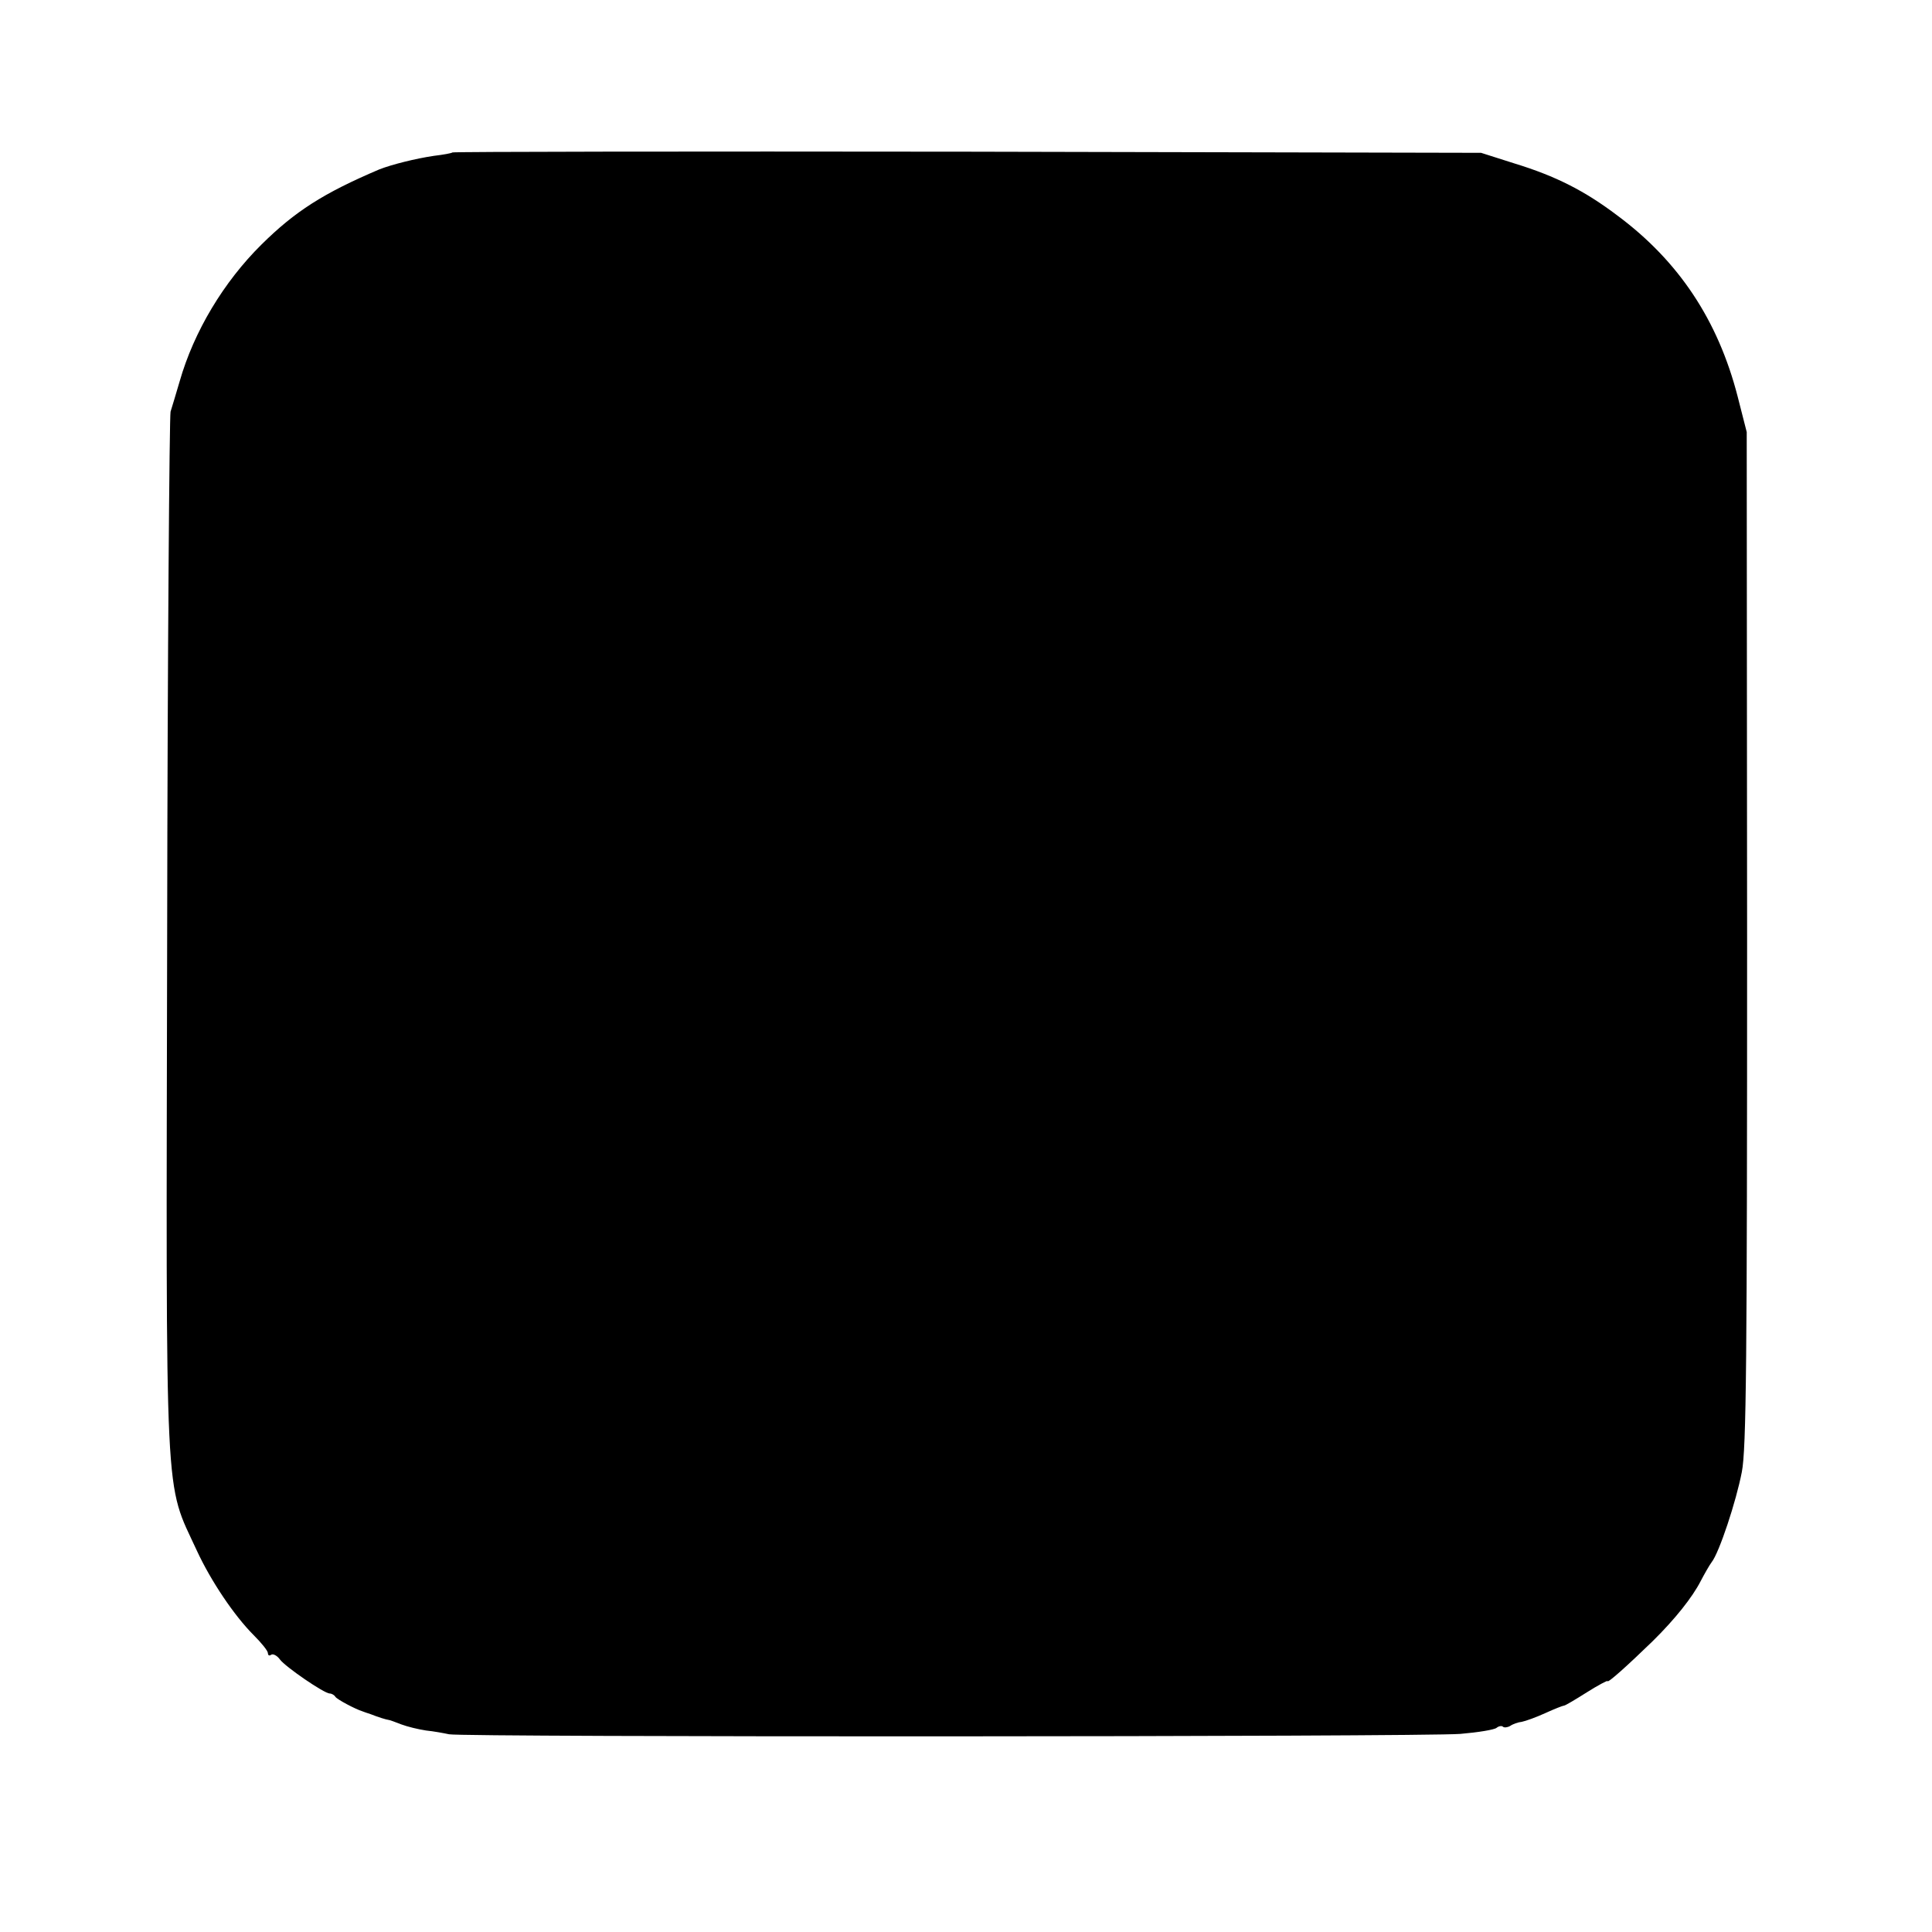
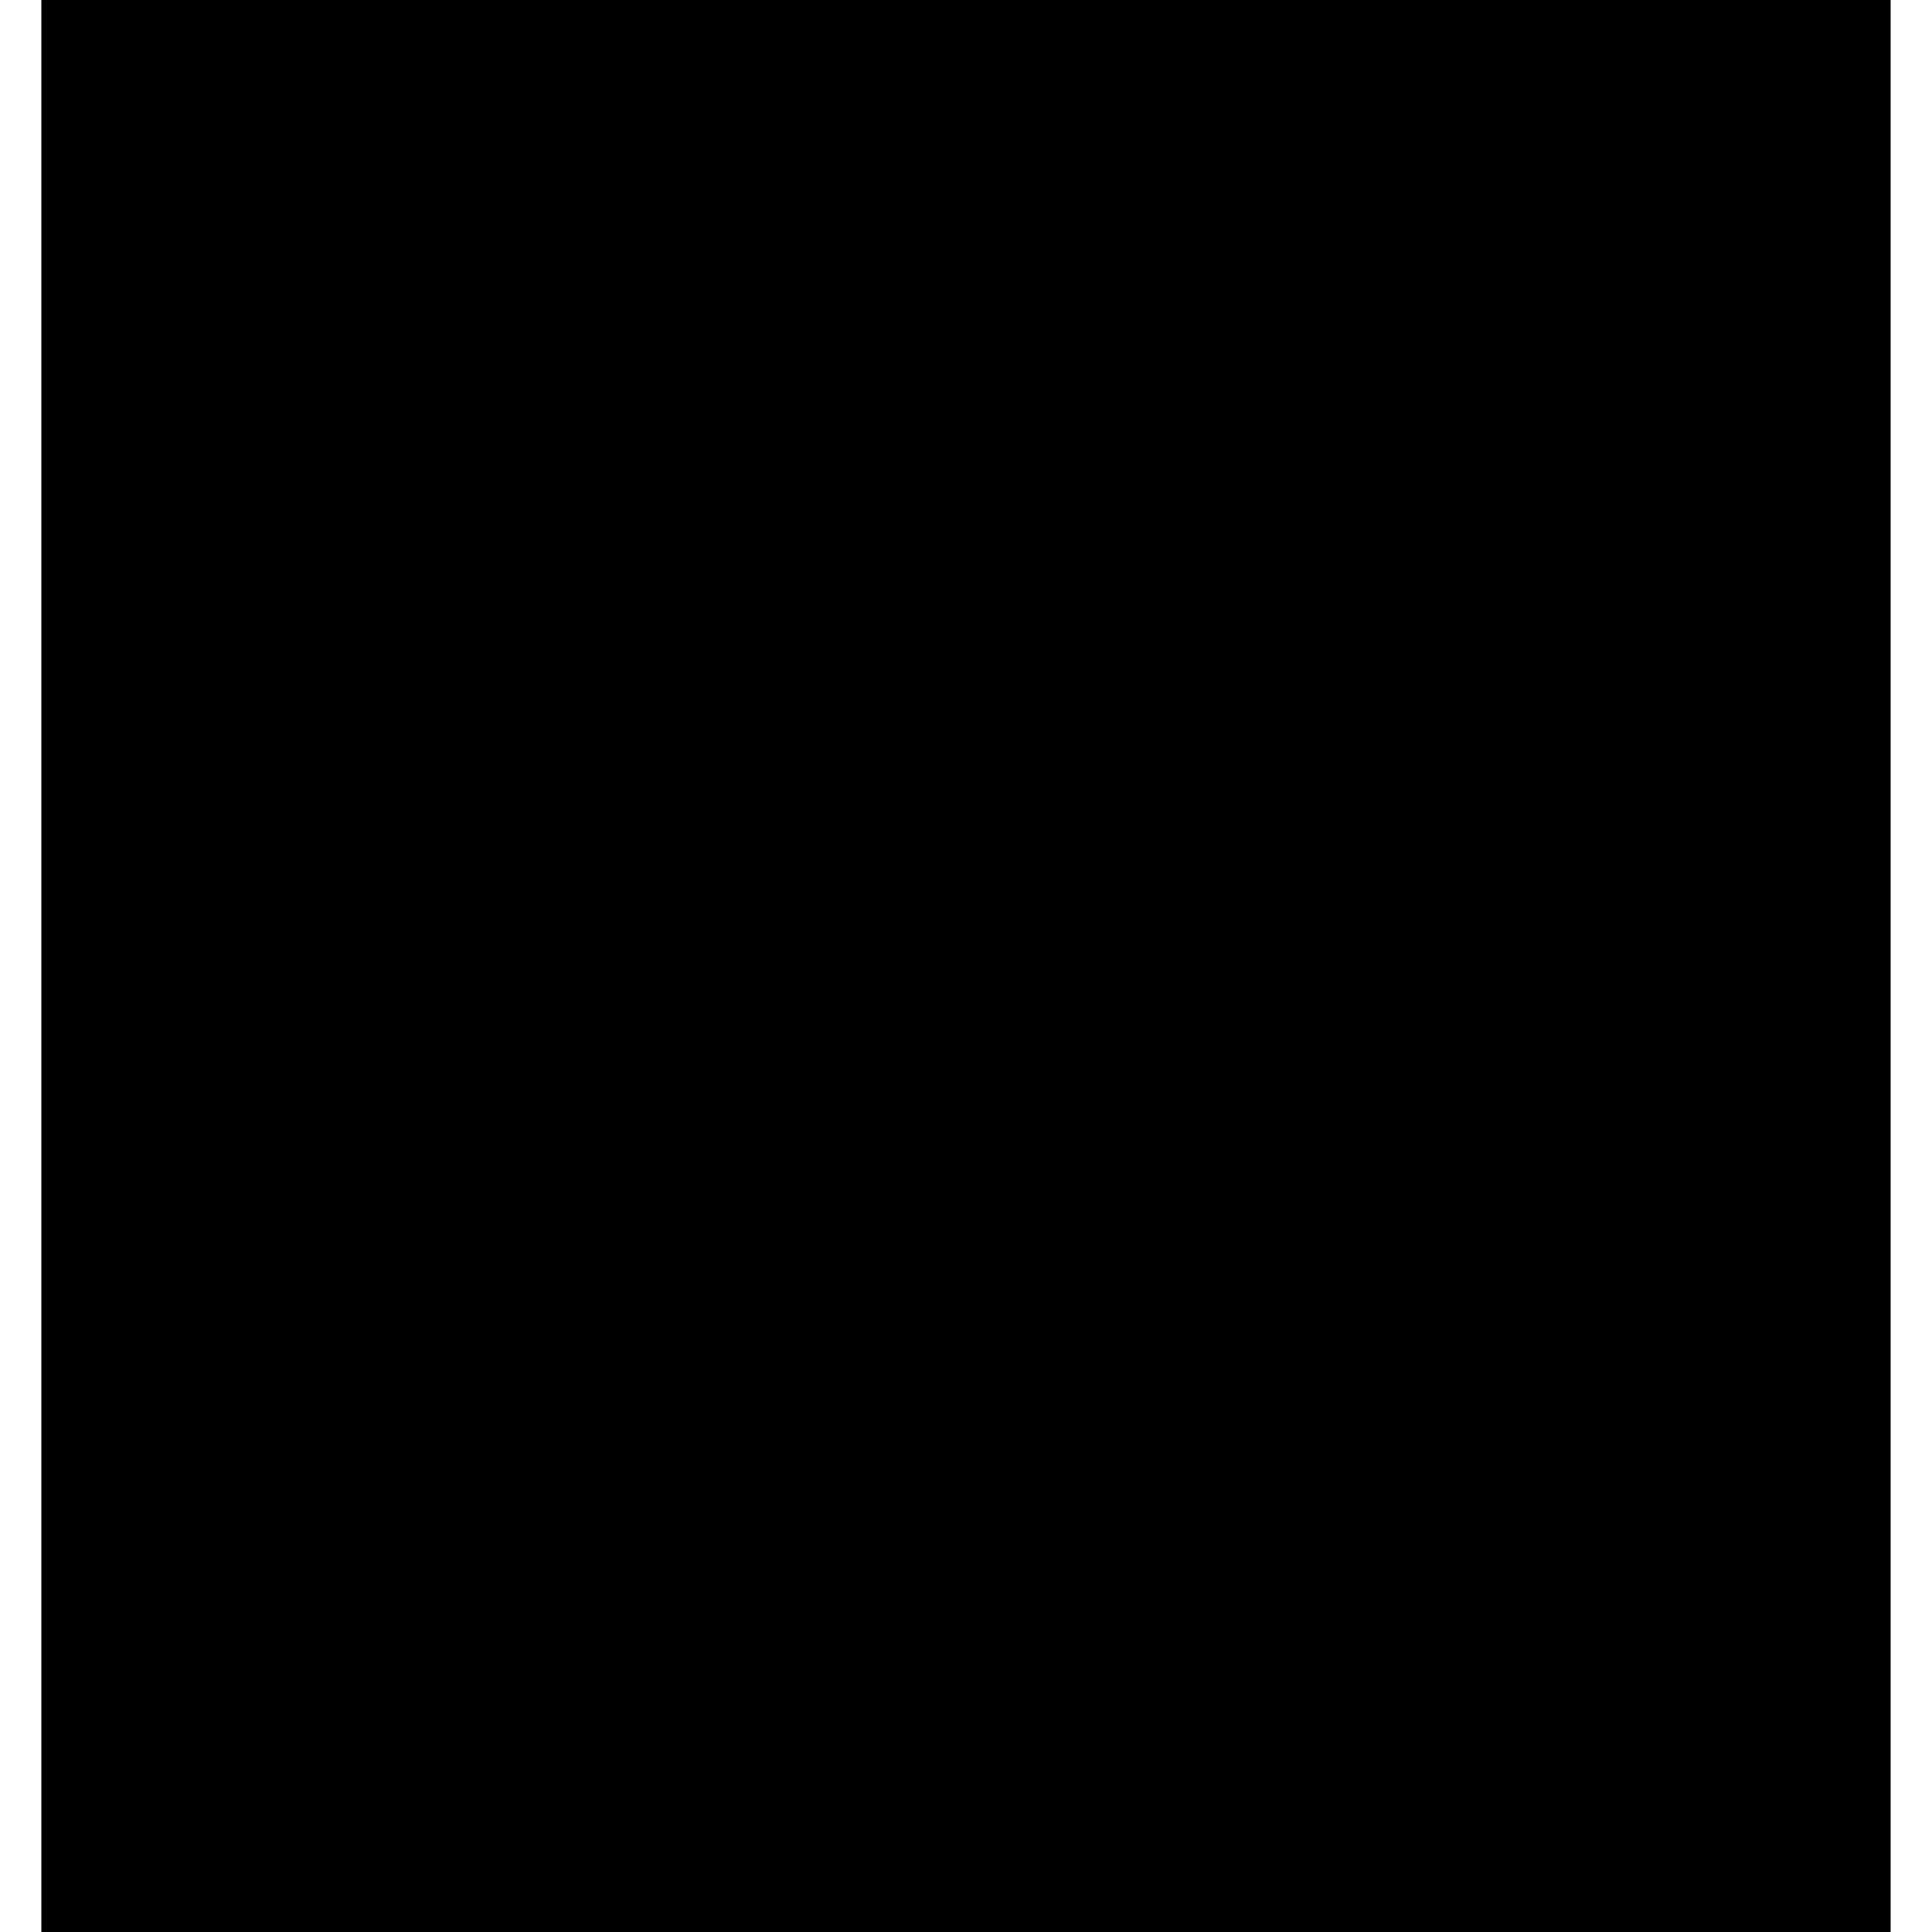
- <svg xmlns="http://www.w3.org/2000/svg" version="1.0" width="512pt" height="512pt" viewBox="0 0 512 512" preserveAspectRatio="xMidYMid meet">
-   <g transform="translate(0,512) scale(0.1,-0.1)" fill="#000000" stroke="none">
-     <path d="M1199 4716 c-2 -2 -24 -6 -49 -9 -48 -7 -112 -23 -145 -36 -148 -63 -223 -111 -312 -199 -100 -99 -179 -230 -217 -363 -9 -31 -20 -67 -24 -80 -3 -13 -8 -636 -9 -1384 -3 -1548 -8 -1446 79 -1635 37 -80 99 -172 150 -223 21 -21 38 -42 38 -48 0 -6 4 -8 9 -4 5 3 16 -3 23 -13 14 -19 117 -90 132 -90 5 0 12 -4 15 -9 5 -7 52 -32 71 -38 3 -1 13 -5 23 -8 20 -8 40 -14 47 -15 3 0 18 -6 34 -12 16 -6 45 -13 65 -16 20 -2 47 -7 61 -10 36 -8 2578 -7 2680 1 47 4 90 11 96 16 6 5 14 6 17 3 3 -3 12 -2 19 2 7 5 21 10 31 11 10 2 38 12 62 23 24 11 47 20 50 20 3 0 30 16 60 35 30 19 55 32 55 30 0 -7 55 43 119 105 60 59 106 117 128 160 10 19 23 42 29 50 20 25 65 161 80 239 12 61 14 294 14 1415 l-1 1341 -24 94 c-52 202 -156 359 -319 480 -86 65 -162 104 -273 138 l-88 28 -1361 3 c-748 1 -1362 0 -1365 -2z" />
+ <svg xmlns="http://www.w3.org/2000/svg" version="1.0" width="514pt" height="514pt" viewBox="0 0 514 514" preserveAspectRatio="xMidYMid meet">
+   <g transform="translate(0,514) scale(0.1,-0.1)" fill="#000000" stroke="none">
+     <path d="M110 2570 l0 -2570 2460 0 2460 0 0 2570 0 2570 -2460 0 -2460 0 0 -2570z" />
  </g>
</svg>
